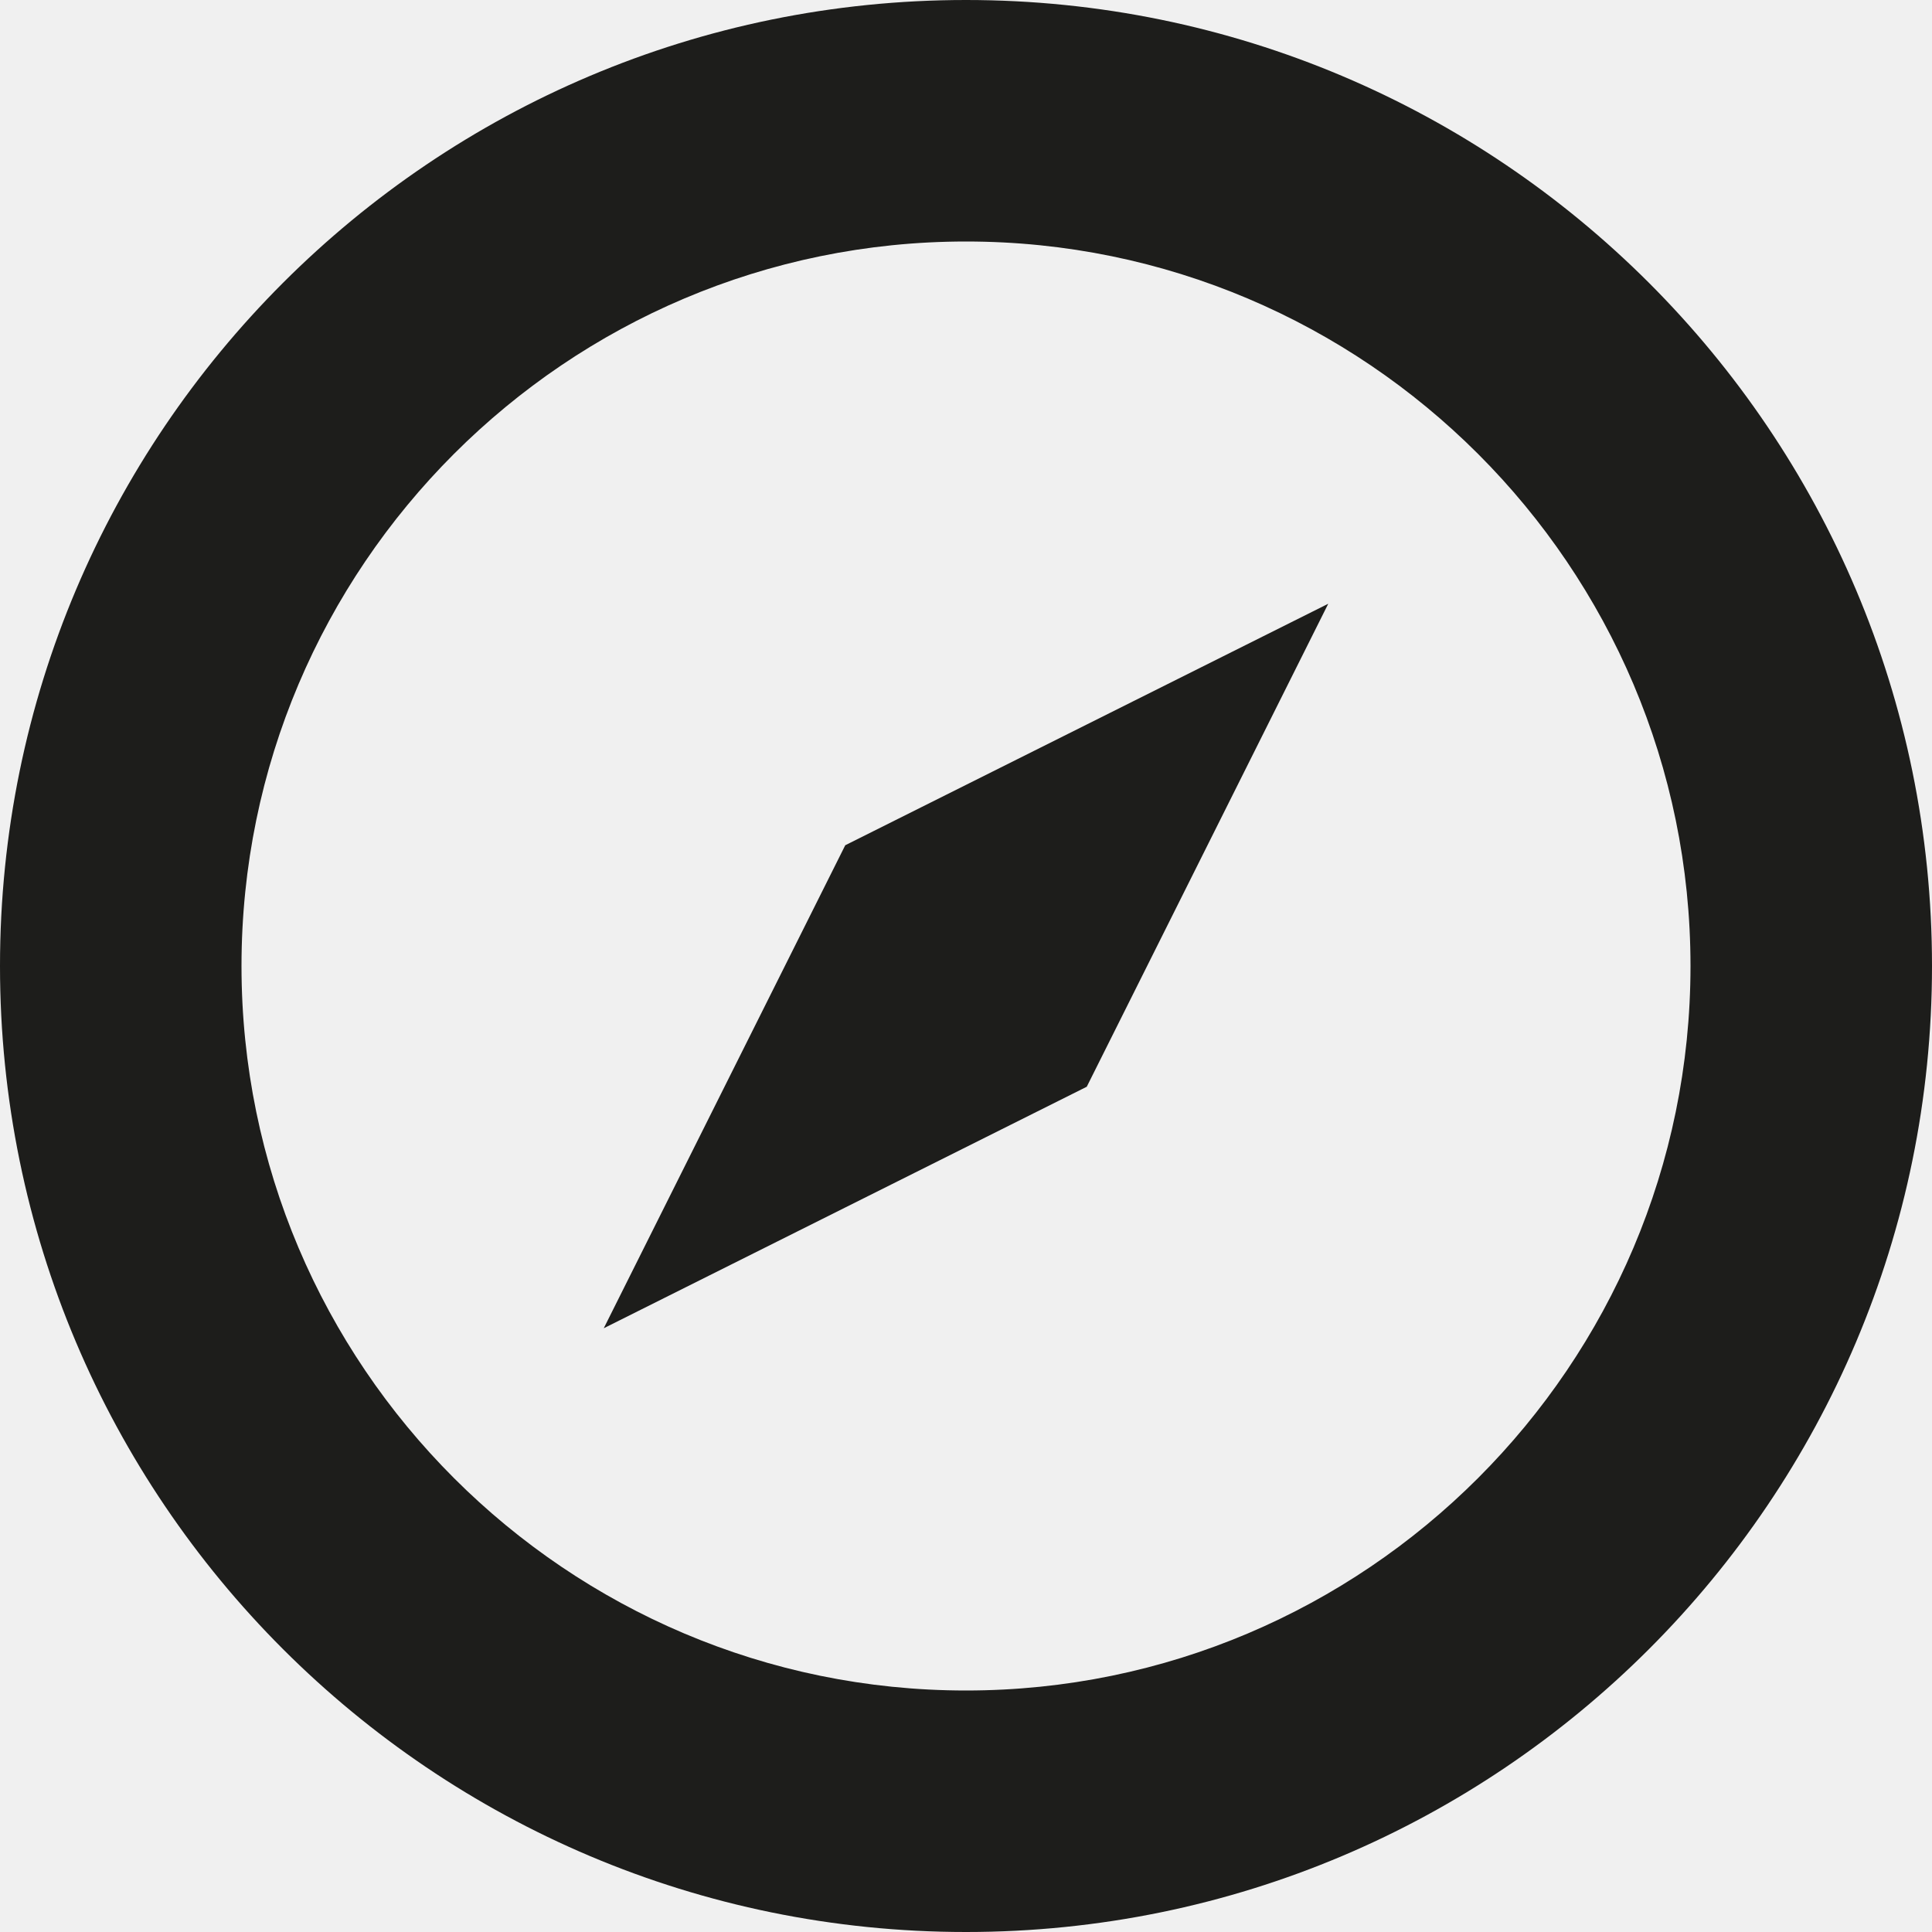
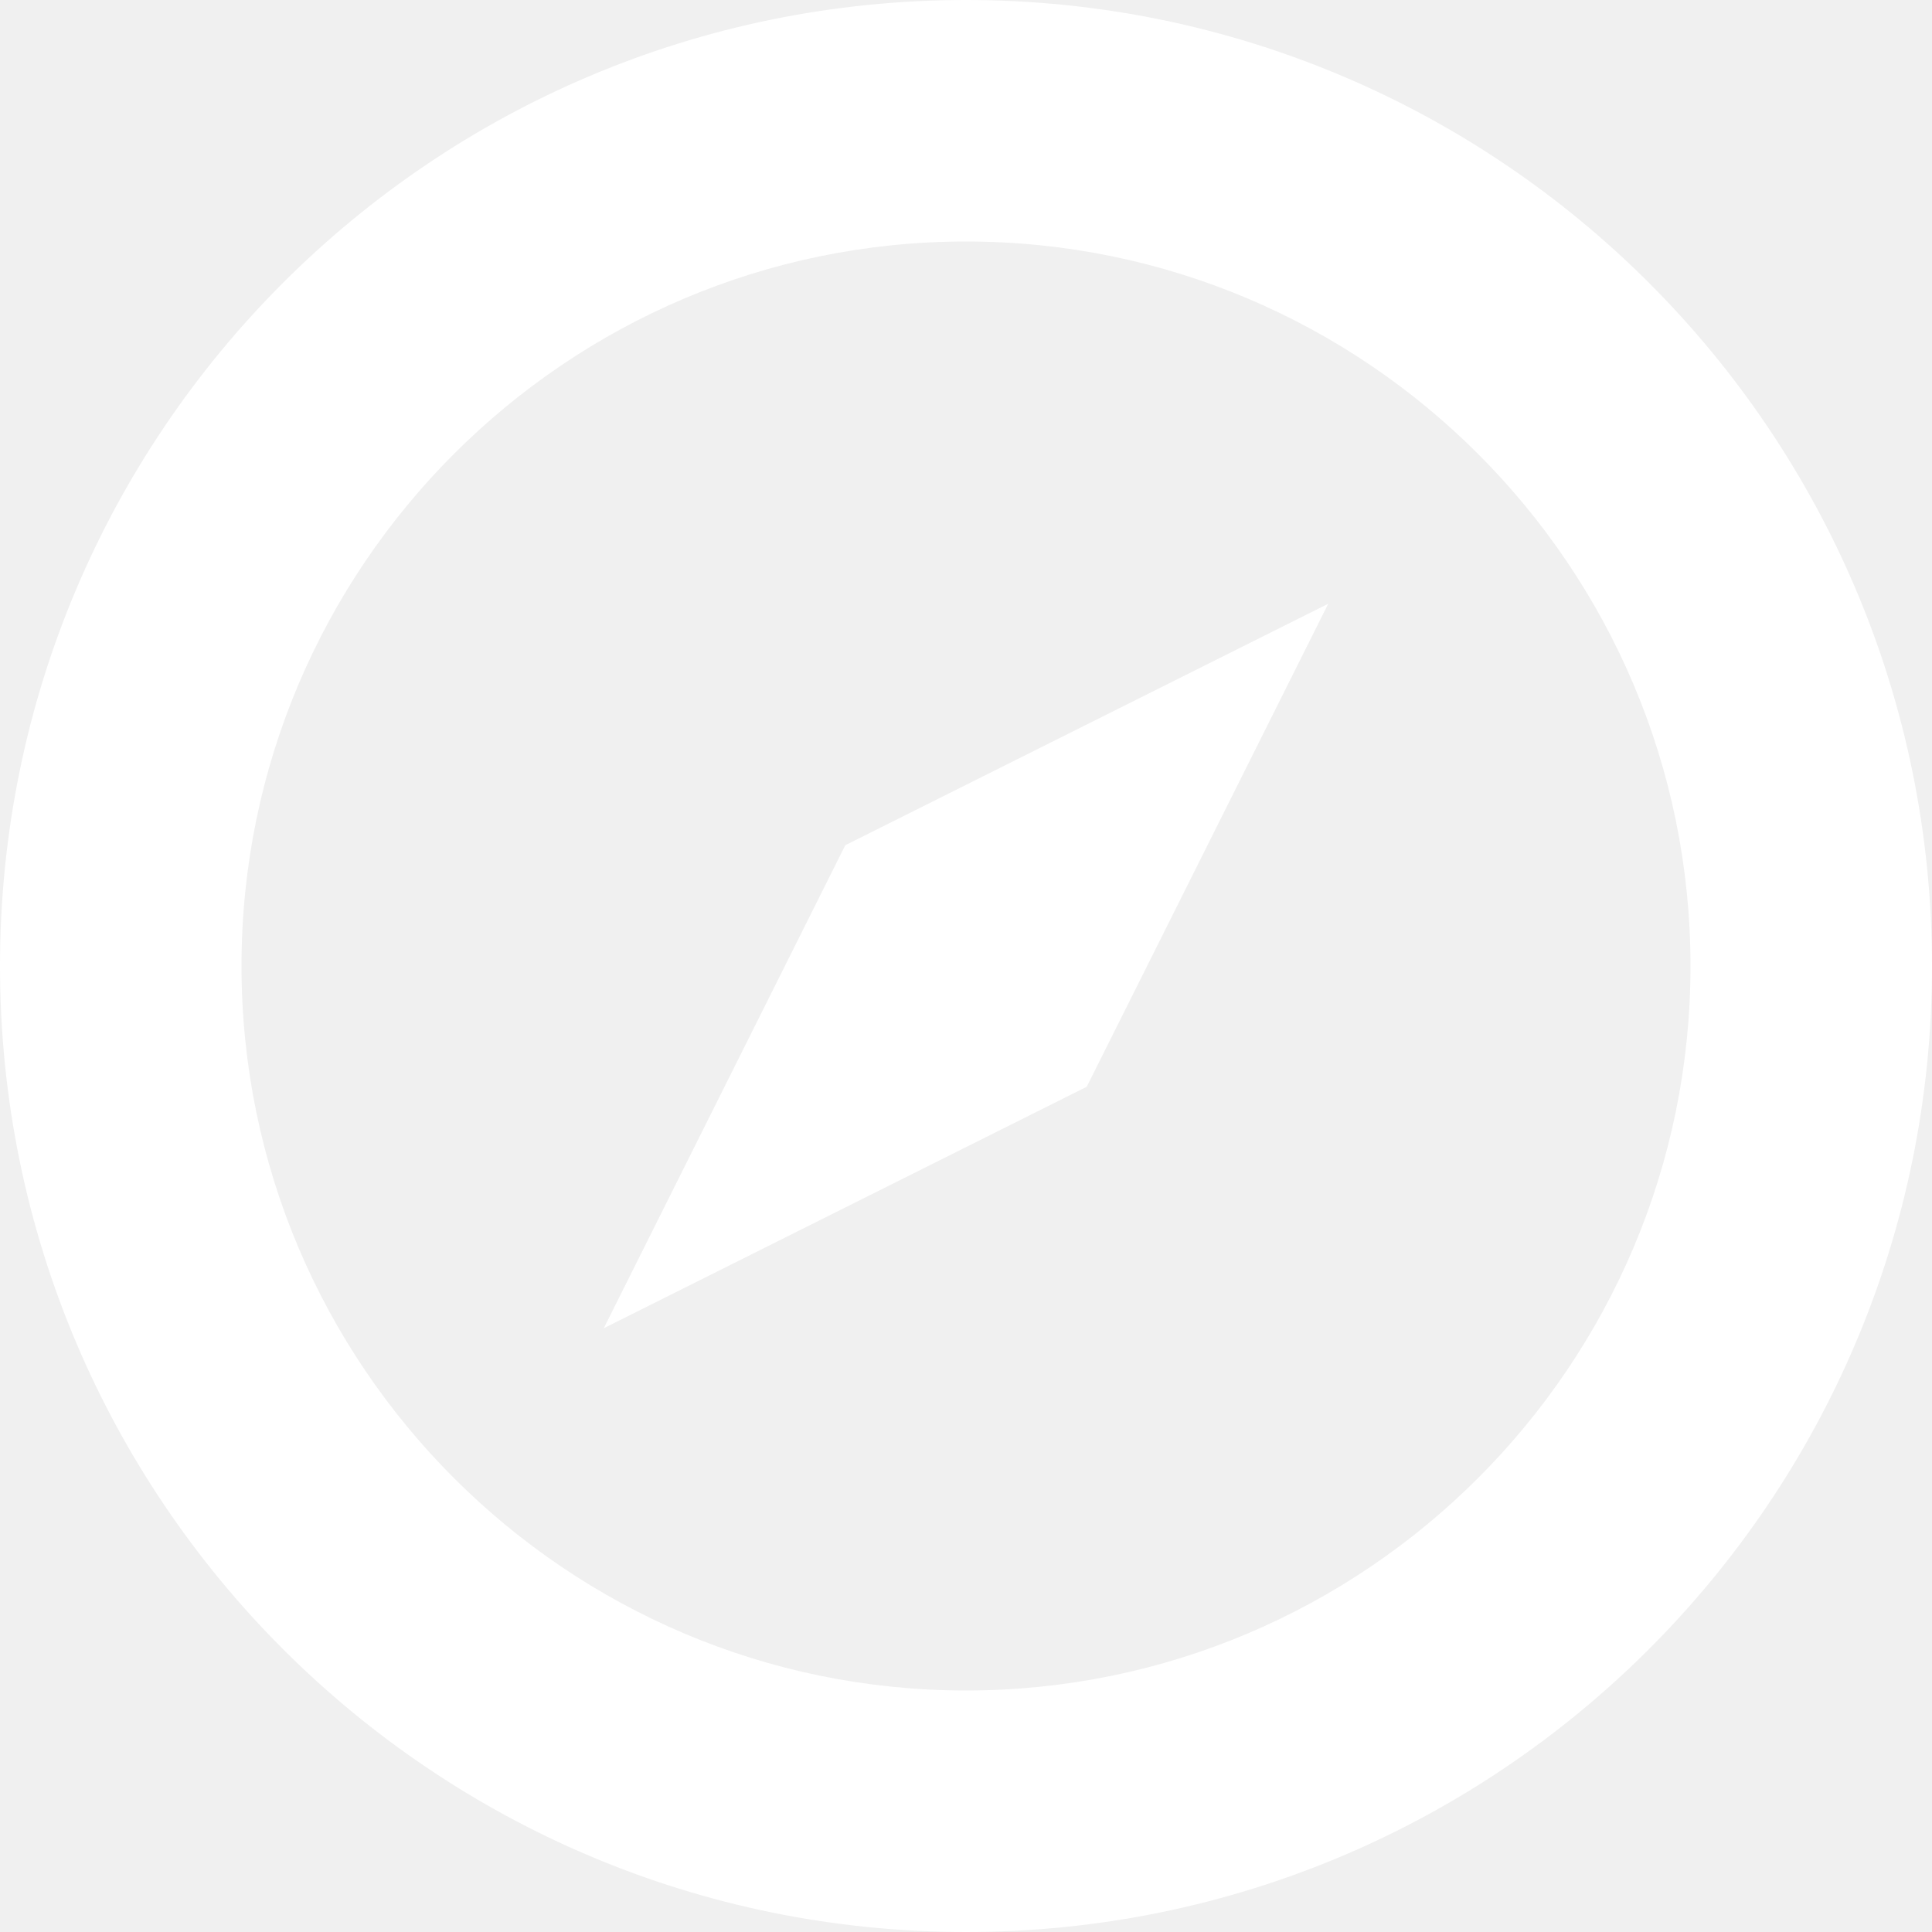
<svg xmlns="http://www.w3.org/2000/svg" version="1.1" id="Layer_1" x="0px" y="0px" width="512px" height="512px" viewBox="0 0 512 512" xml:space="preserve">
  <g>
    <g>
-       <path fill="#1D1D1B" d="M256,0C114.604,0,0,114.604,0,256c0,141.375,114.604,256,256,256c141.375,0,256-114.625,256-256    C512,114.604,397.375,0,256,0z M256,448c-105.875,0-192-86.125-192-192S150.125,64,256,64s192,86.125,192,192S361.875,448,256,448    z M160,352l128-64l64-128l-128,64L160,352z" />
+       <path fill="#ffffff" d="M256,0C114.604,0,0,114.604,0,256c0,141.375,114.604,256,256,256c141.375,0,256-114.625,256-256    C512,114.604,397.375,0,256,0z M256,448c-105.875,0-192-86.125-192-192S150.125,64,256,64s192,86.125,192,192S361.875,448,256,448    z M160,352l128-64l64-128l-128,64L160,352z" />
    </g>
  </g>
</svg>
